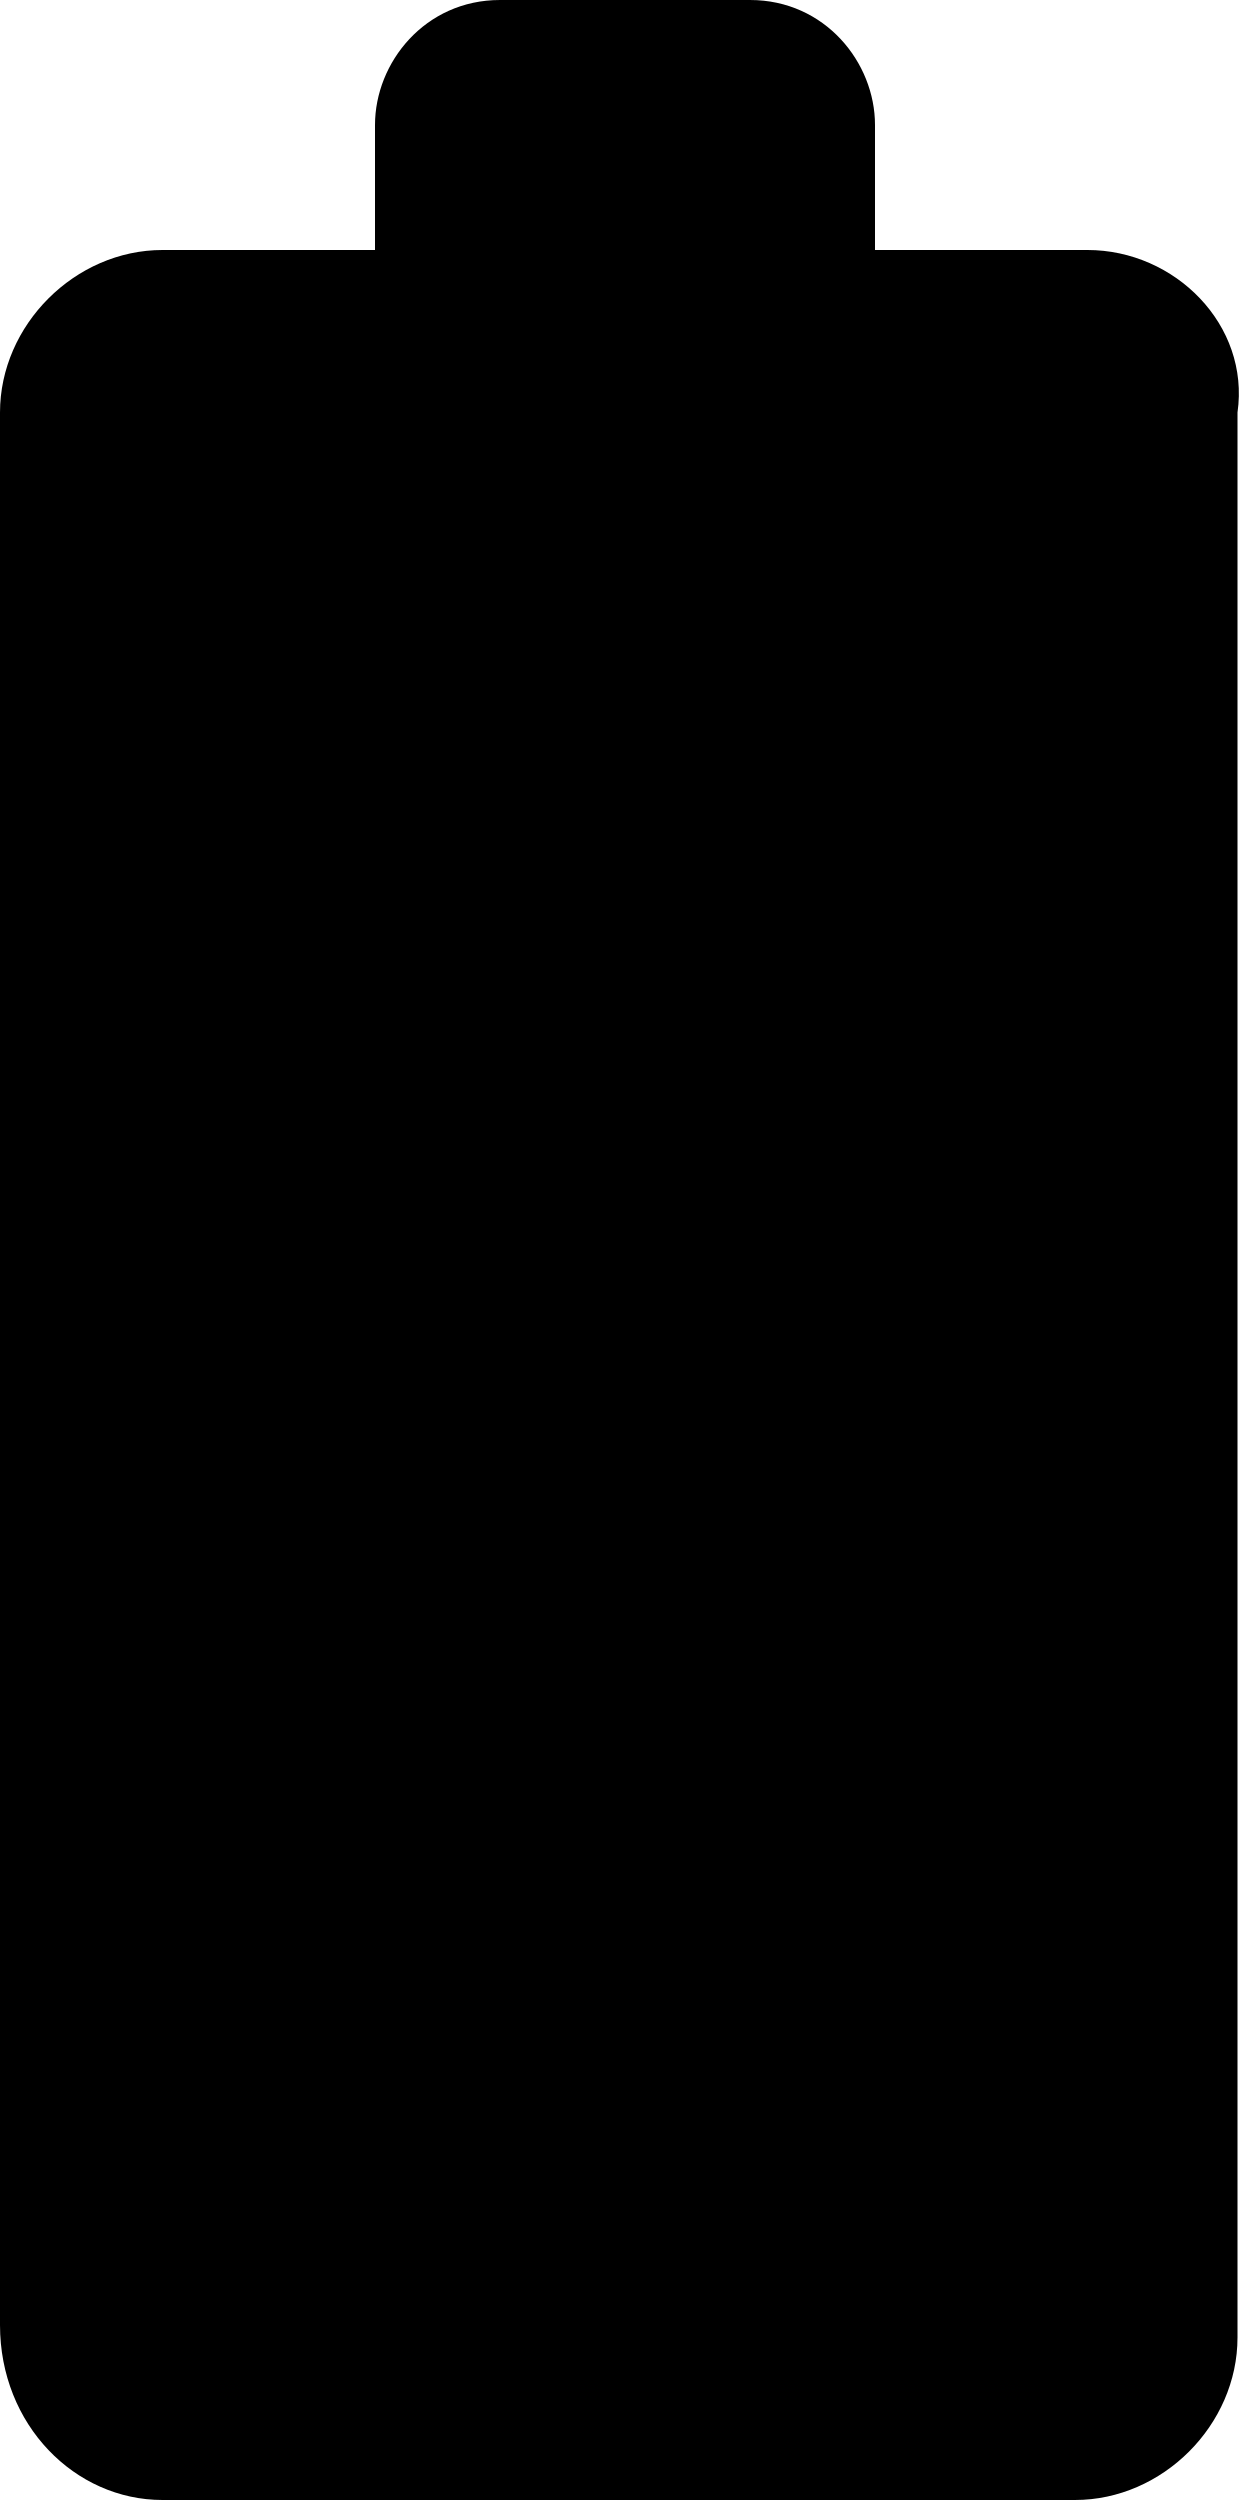
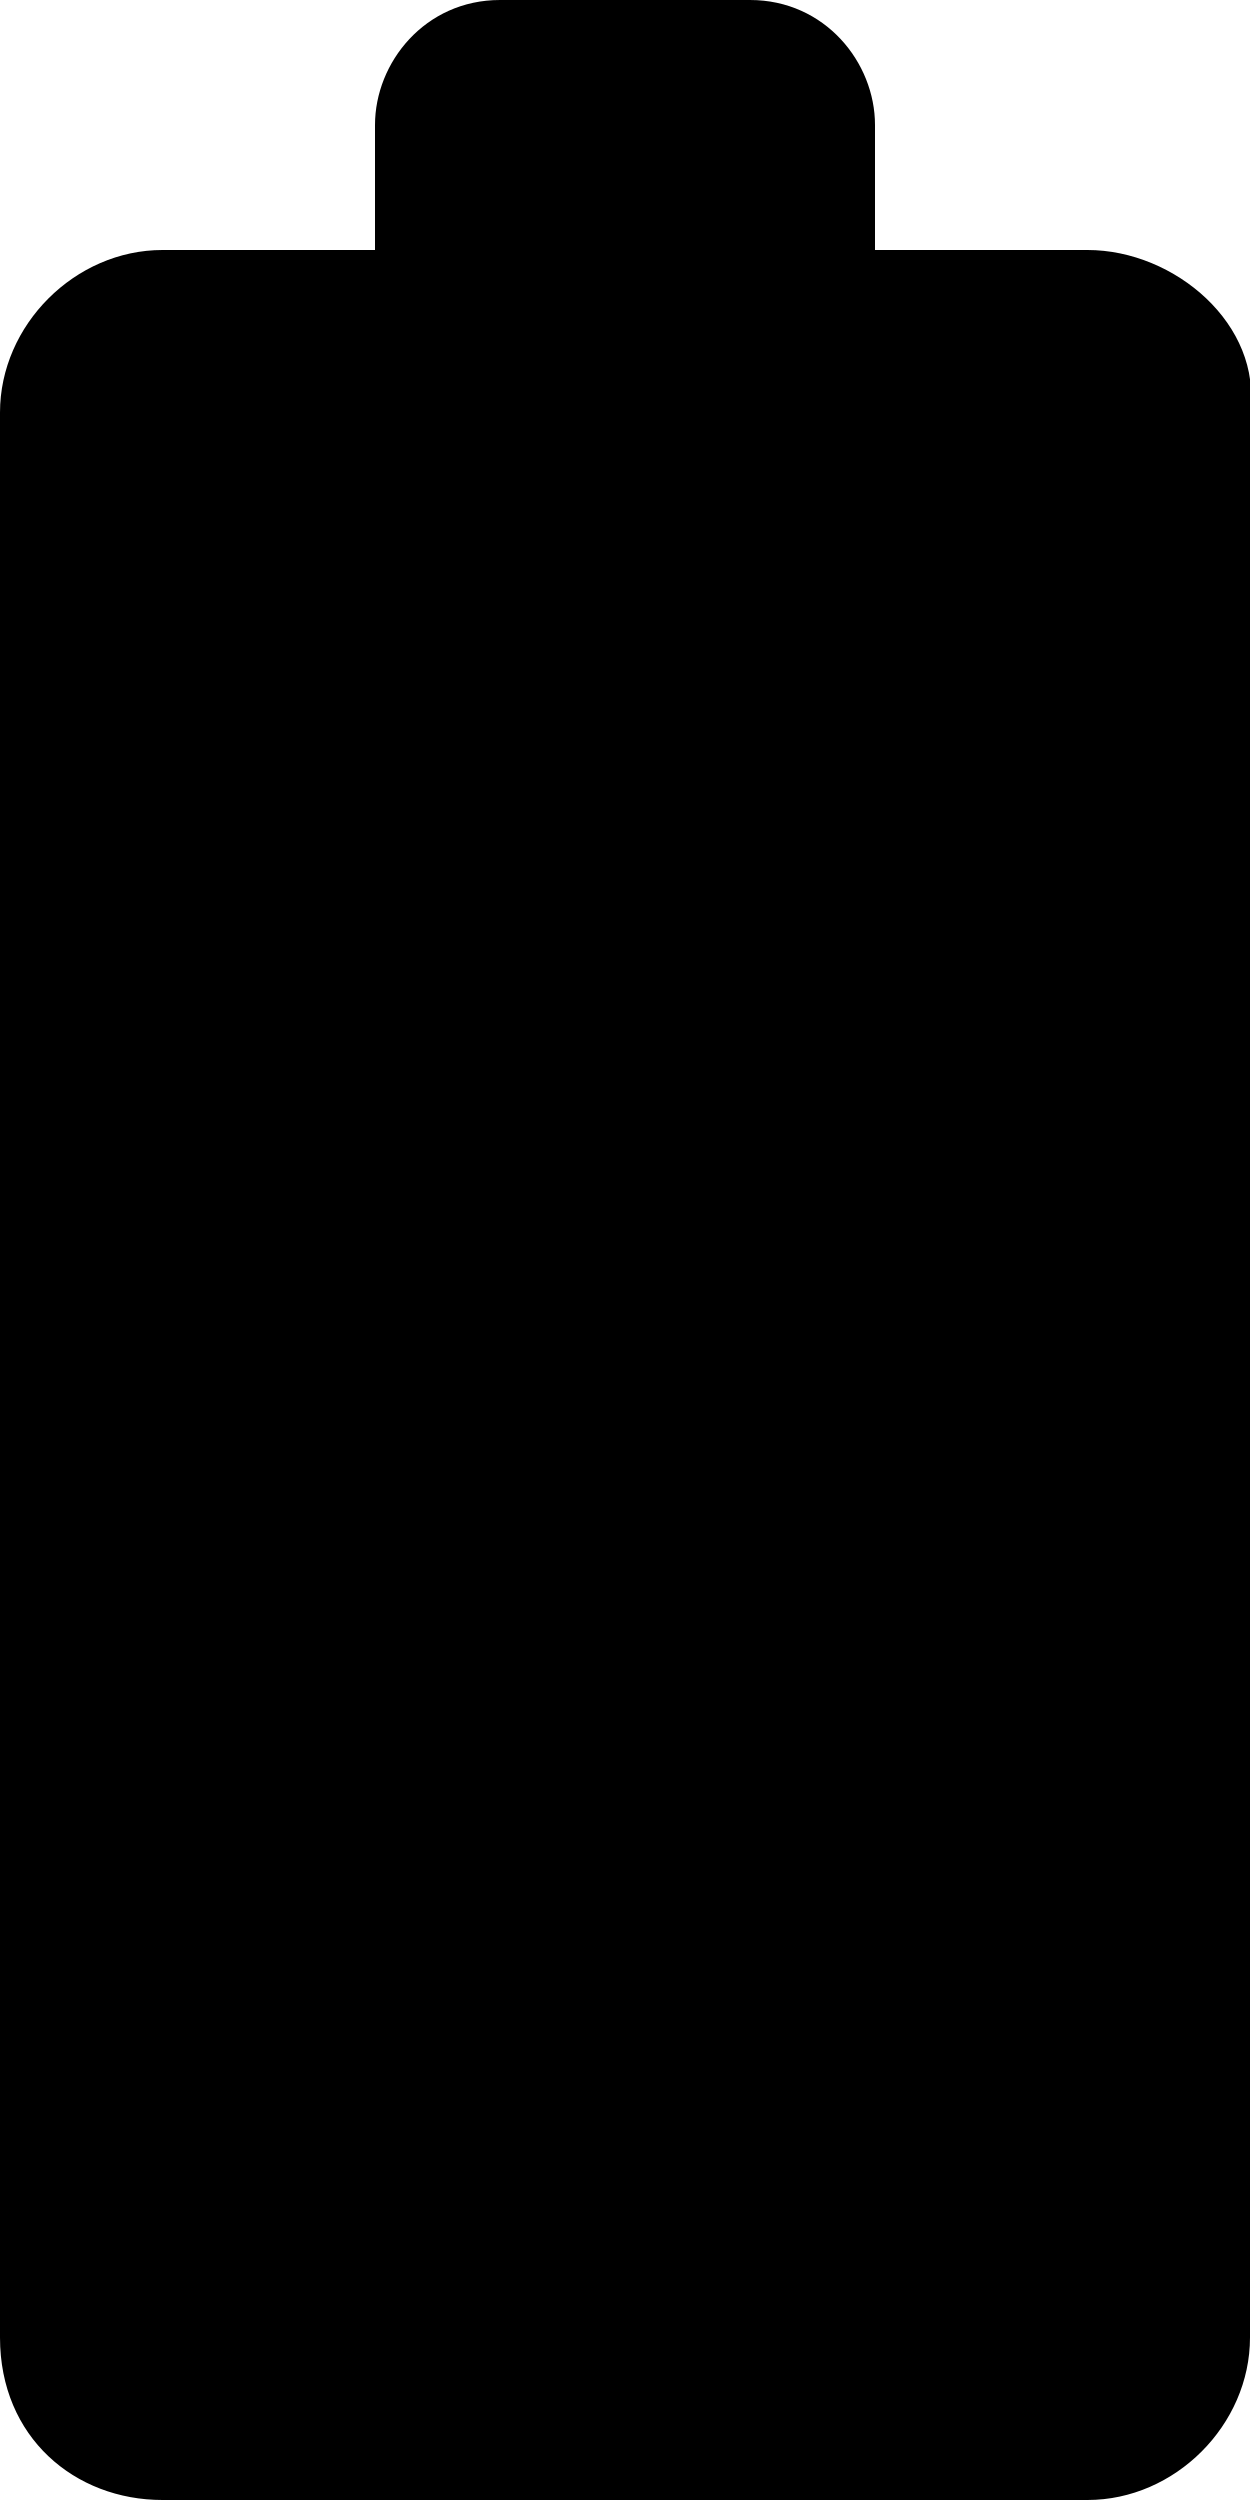
<svg xmlns="http://www.w3.org/2000/svg" viewBox="0 0 10 20">
-   <path d="M8.7,2H7V1c0-0.5-0.4-1-1-1H4C3.4,0,3,0.5,3,1v1H1.3C0.6,2,0,2.6,0,3.3v15.3C0,19.4,0.6,20,1.3,20h7.3c0.7,0,1.3-0.6,1.3-1.3V3.3C10,2.6,9.4,2,8.7,2z" />
+   <path d="M8.7,2H7V1c0-0.5-0.4-1-1-1H4C3.4,0,3,0.5,3,1v1H1.3C0.6,2,0,2.6,0,3.3v15.4C0,19.5,0.6,20,1.3,20h7.4c0.7,0,1.3-0.6,1.3-1.3V3.3C10.1,2.6,9.4,2,8.7,2z" />
</svg>
